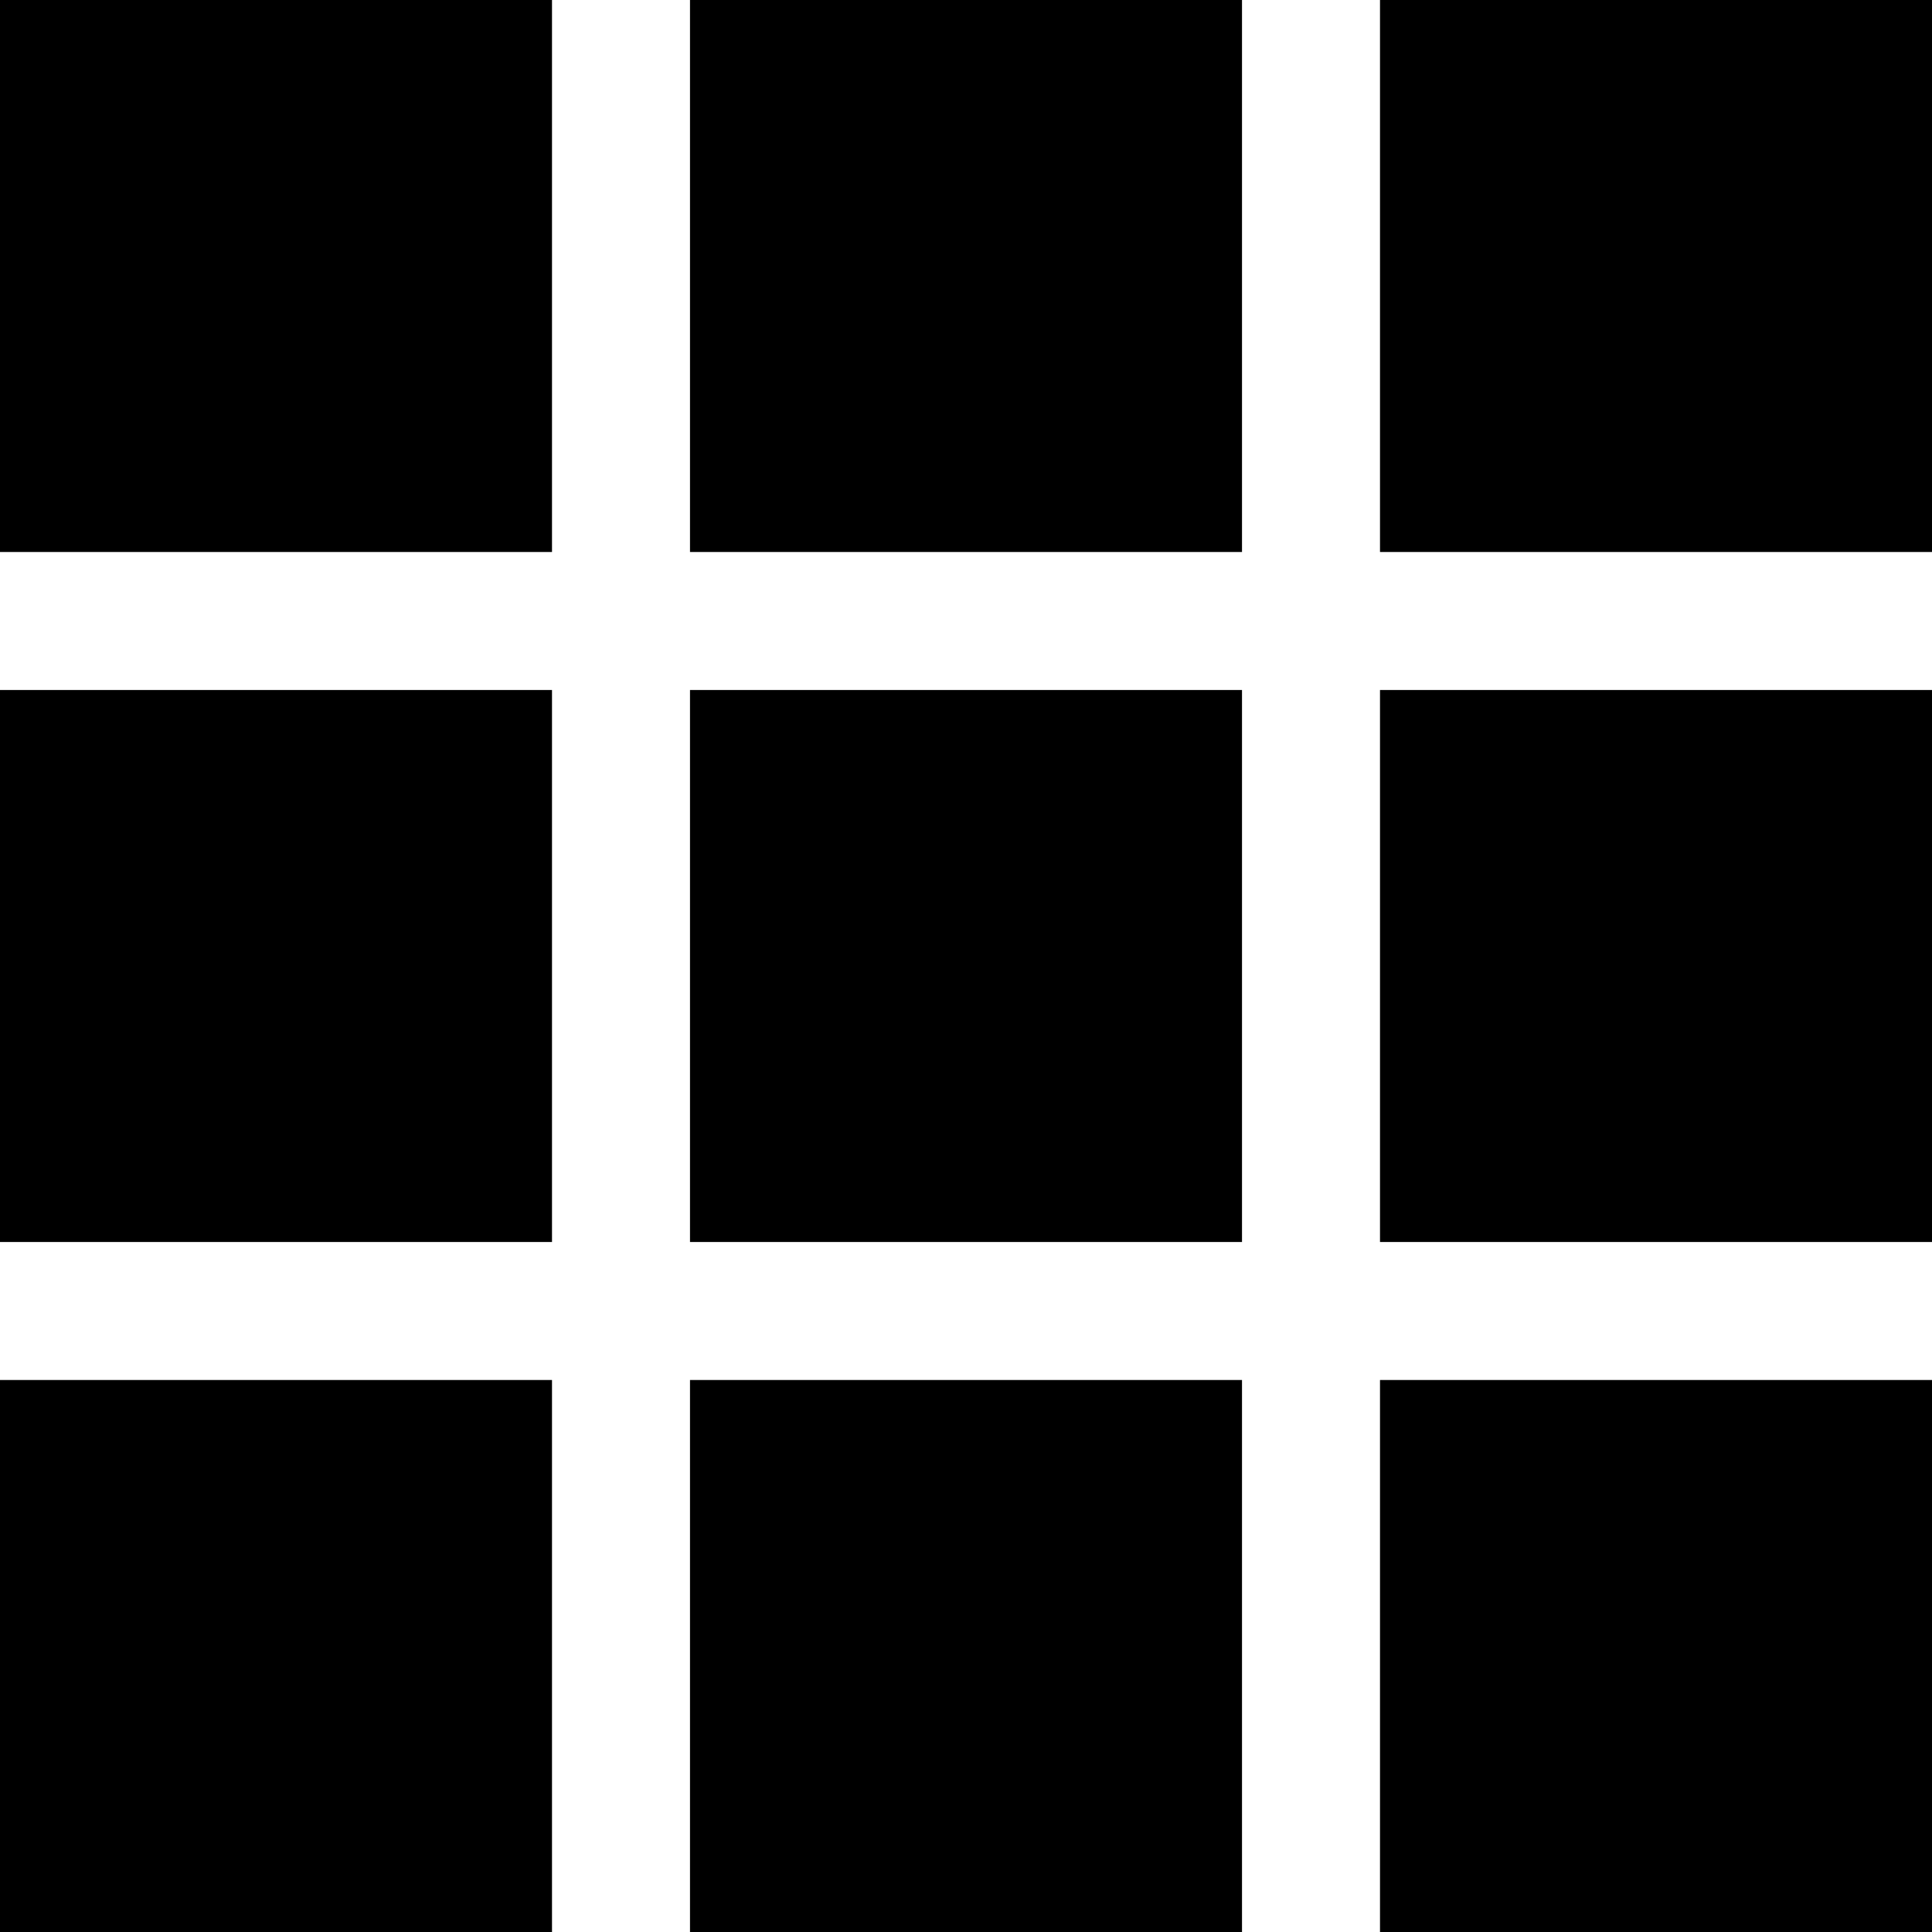
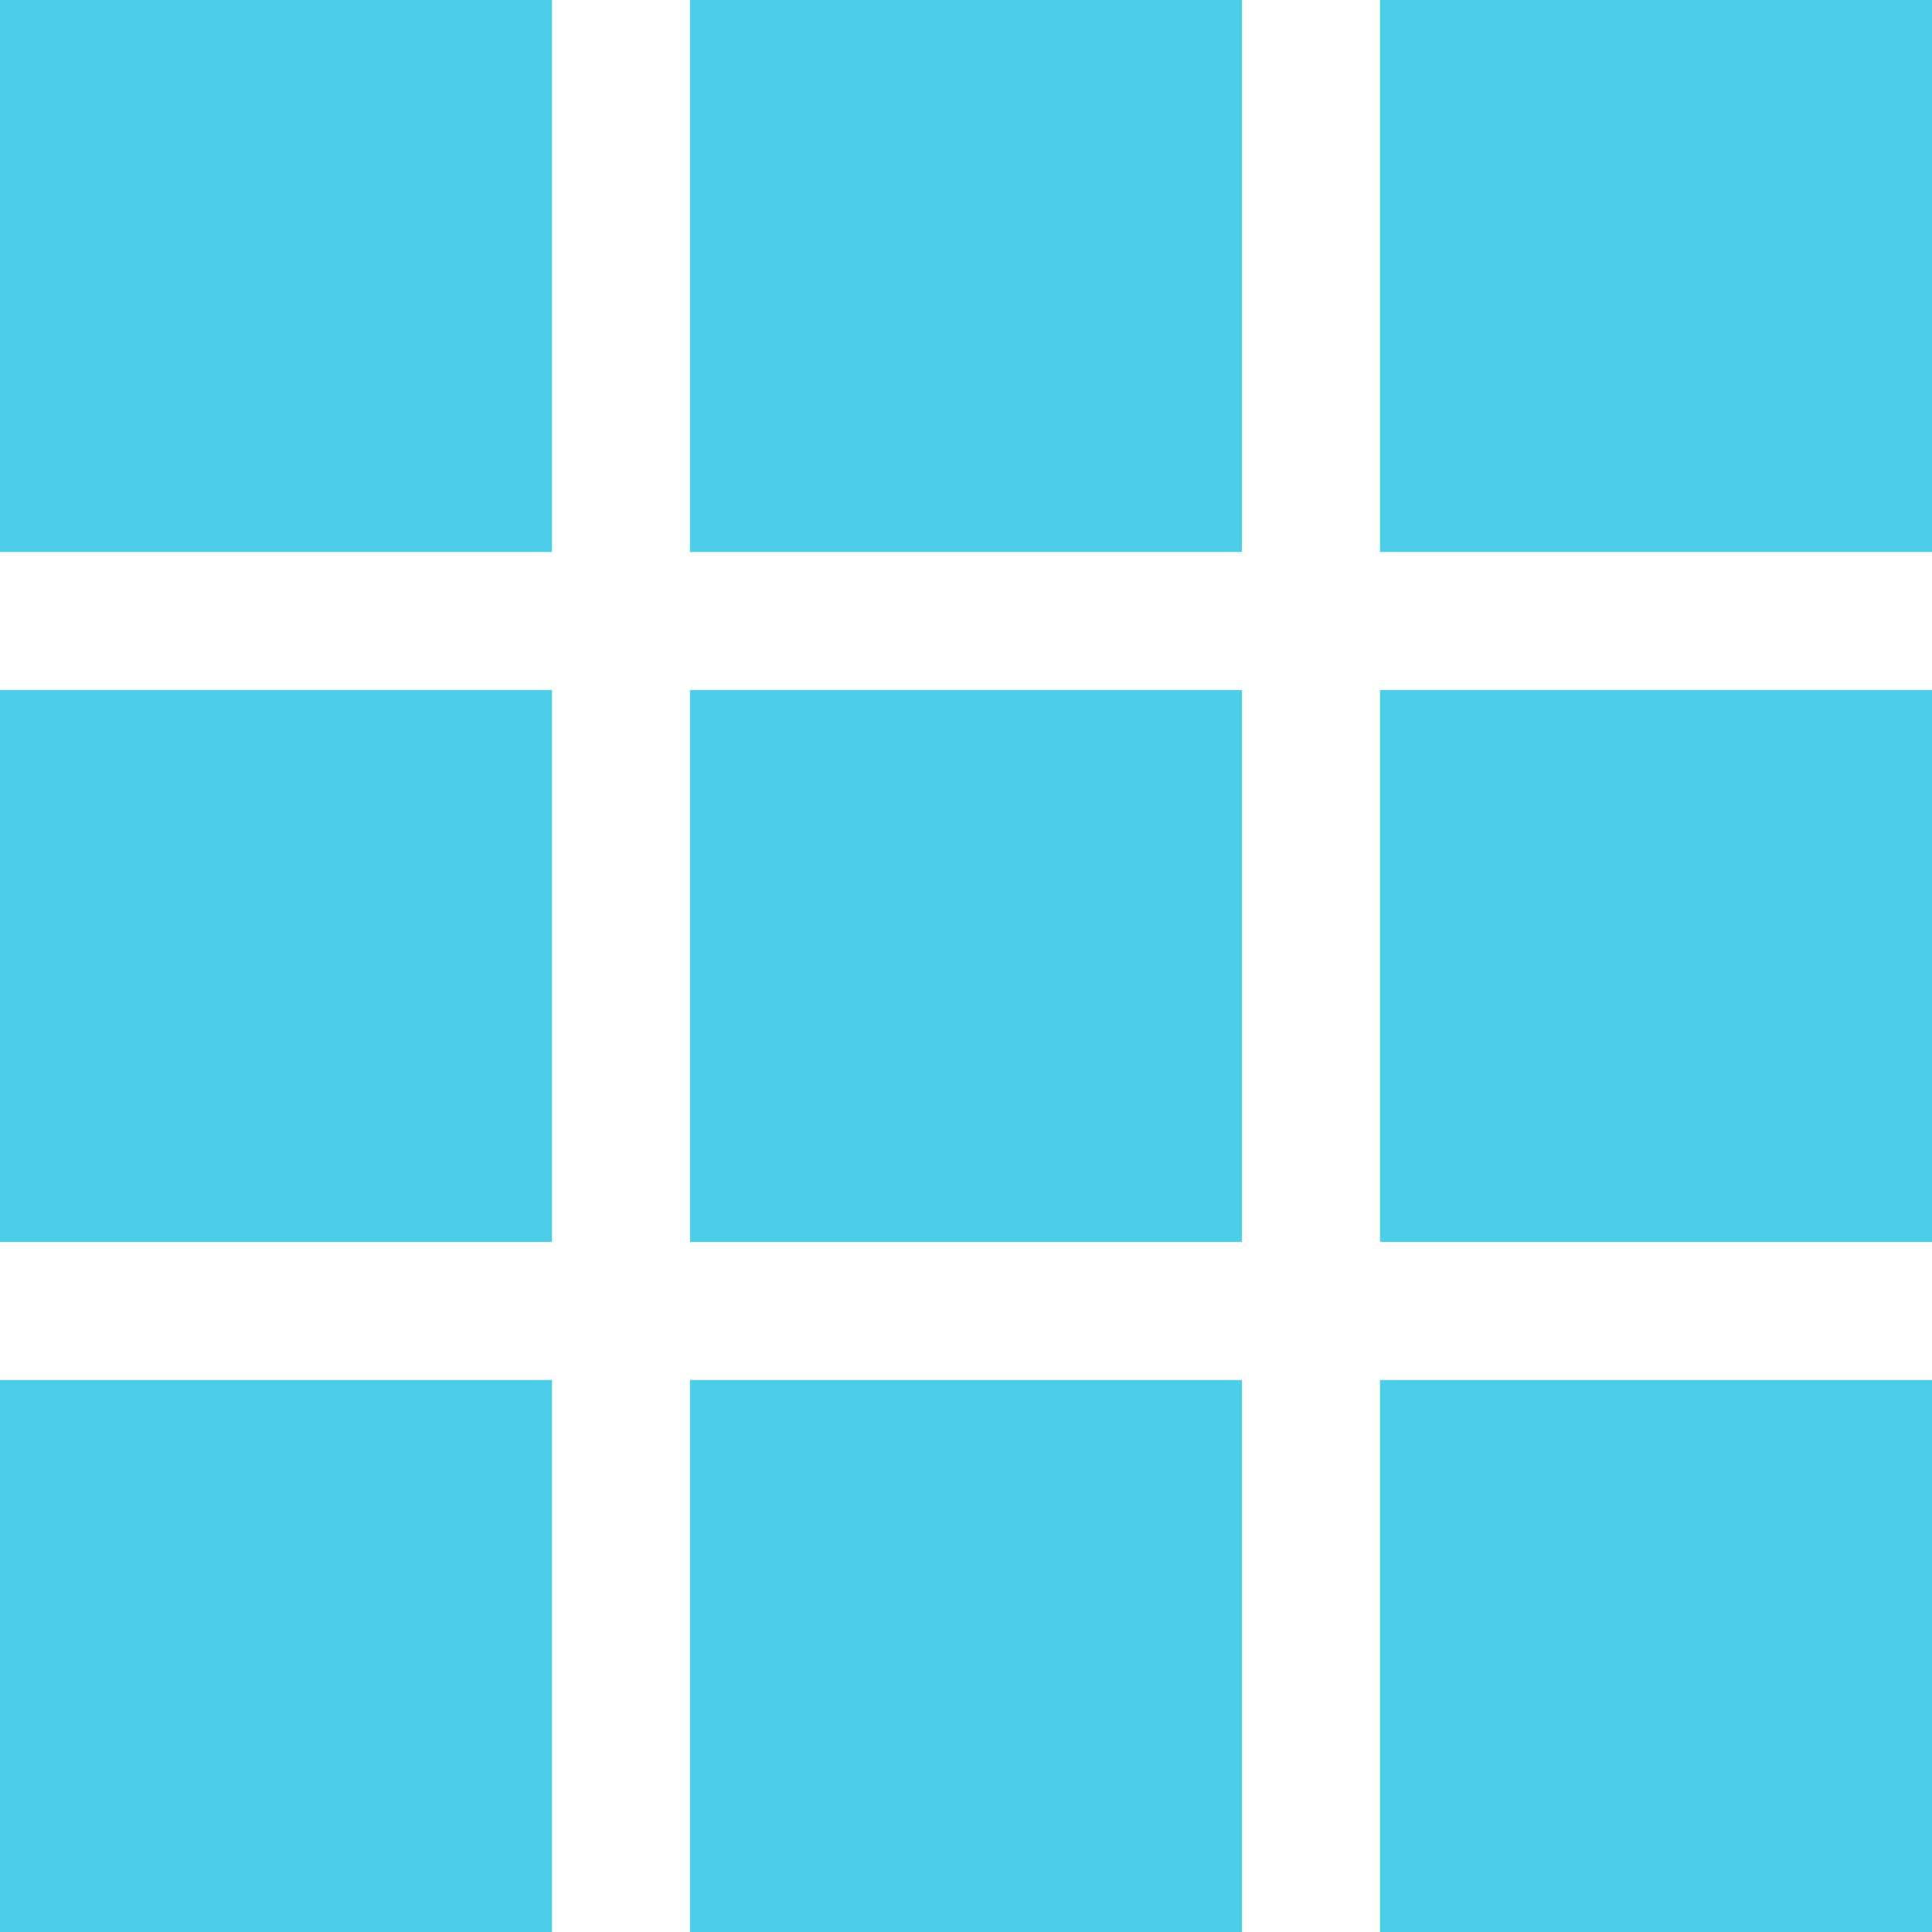
- <svg xmlns="http://www.w3.org/2000/svg" version="1.1" id="Warstwa_1" x="0px" y="0px" width="14px" height="14px" viewBox="0 0 14 14" enable-background="new 0 0 14 14" xml:space="preserve">
+ <svg xmlns="http://www.w3.org/2000/svg" version="1.1" id="Warstwa_1" x="0px" y="0px" fill="#4ccde8" width="14px" height="14px" viewBox="0 0 14 14" enable-background="new 0 0 14 14" xml:space="preserve">
  <rect y="-0.001" width="4" height="4.001" />
  <rect x="10" y="-0.001" width="4.001" height="4.001" />
  <rect x="5" y="-0.001" width="4" height="4.001" />
  <rect y="10" width="4" height="4" />
  <rect x="10" y="10" width="4.001" height="4" />
  <rect x="5" y="10" width="4" height="4" />
  <rect y="5" width="4" height="4" />
  <rect x="10" y="5" width="4.001" height="4" />
  <rect x="5" y="5" width="4" height="4" />
</svg>
